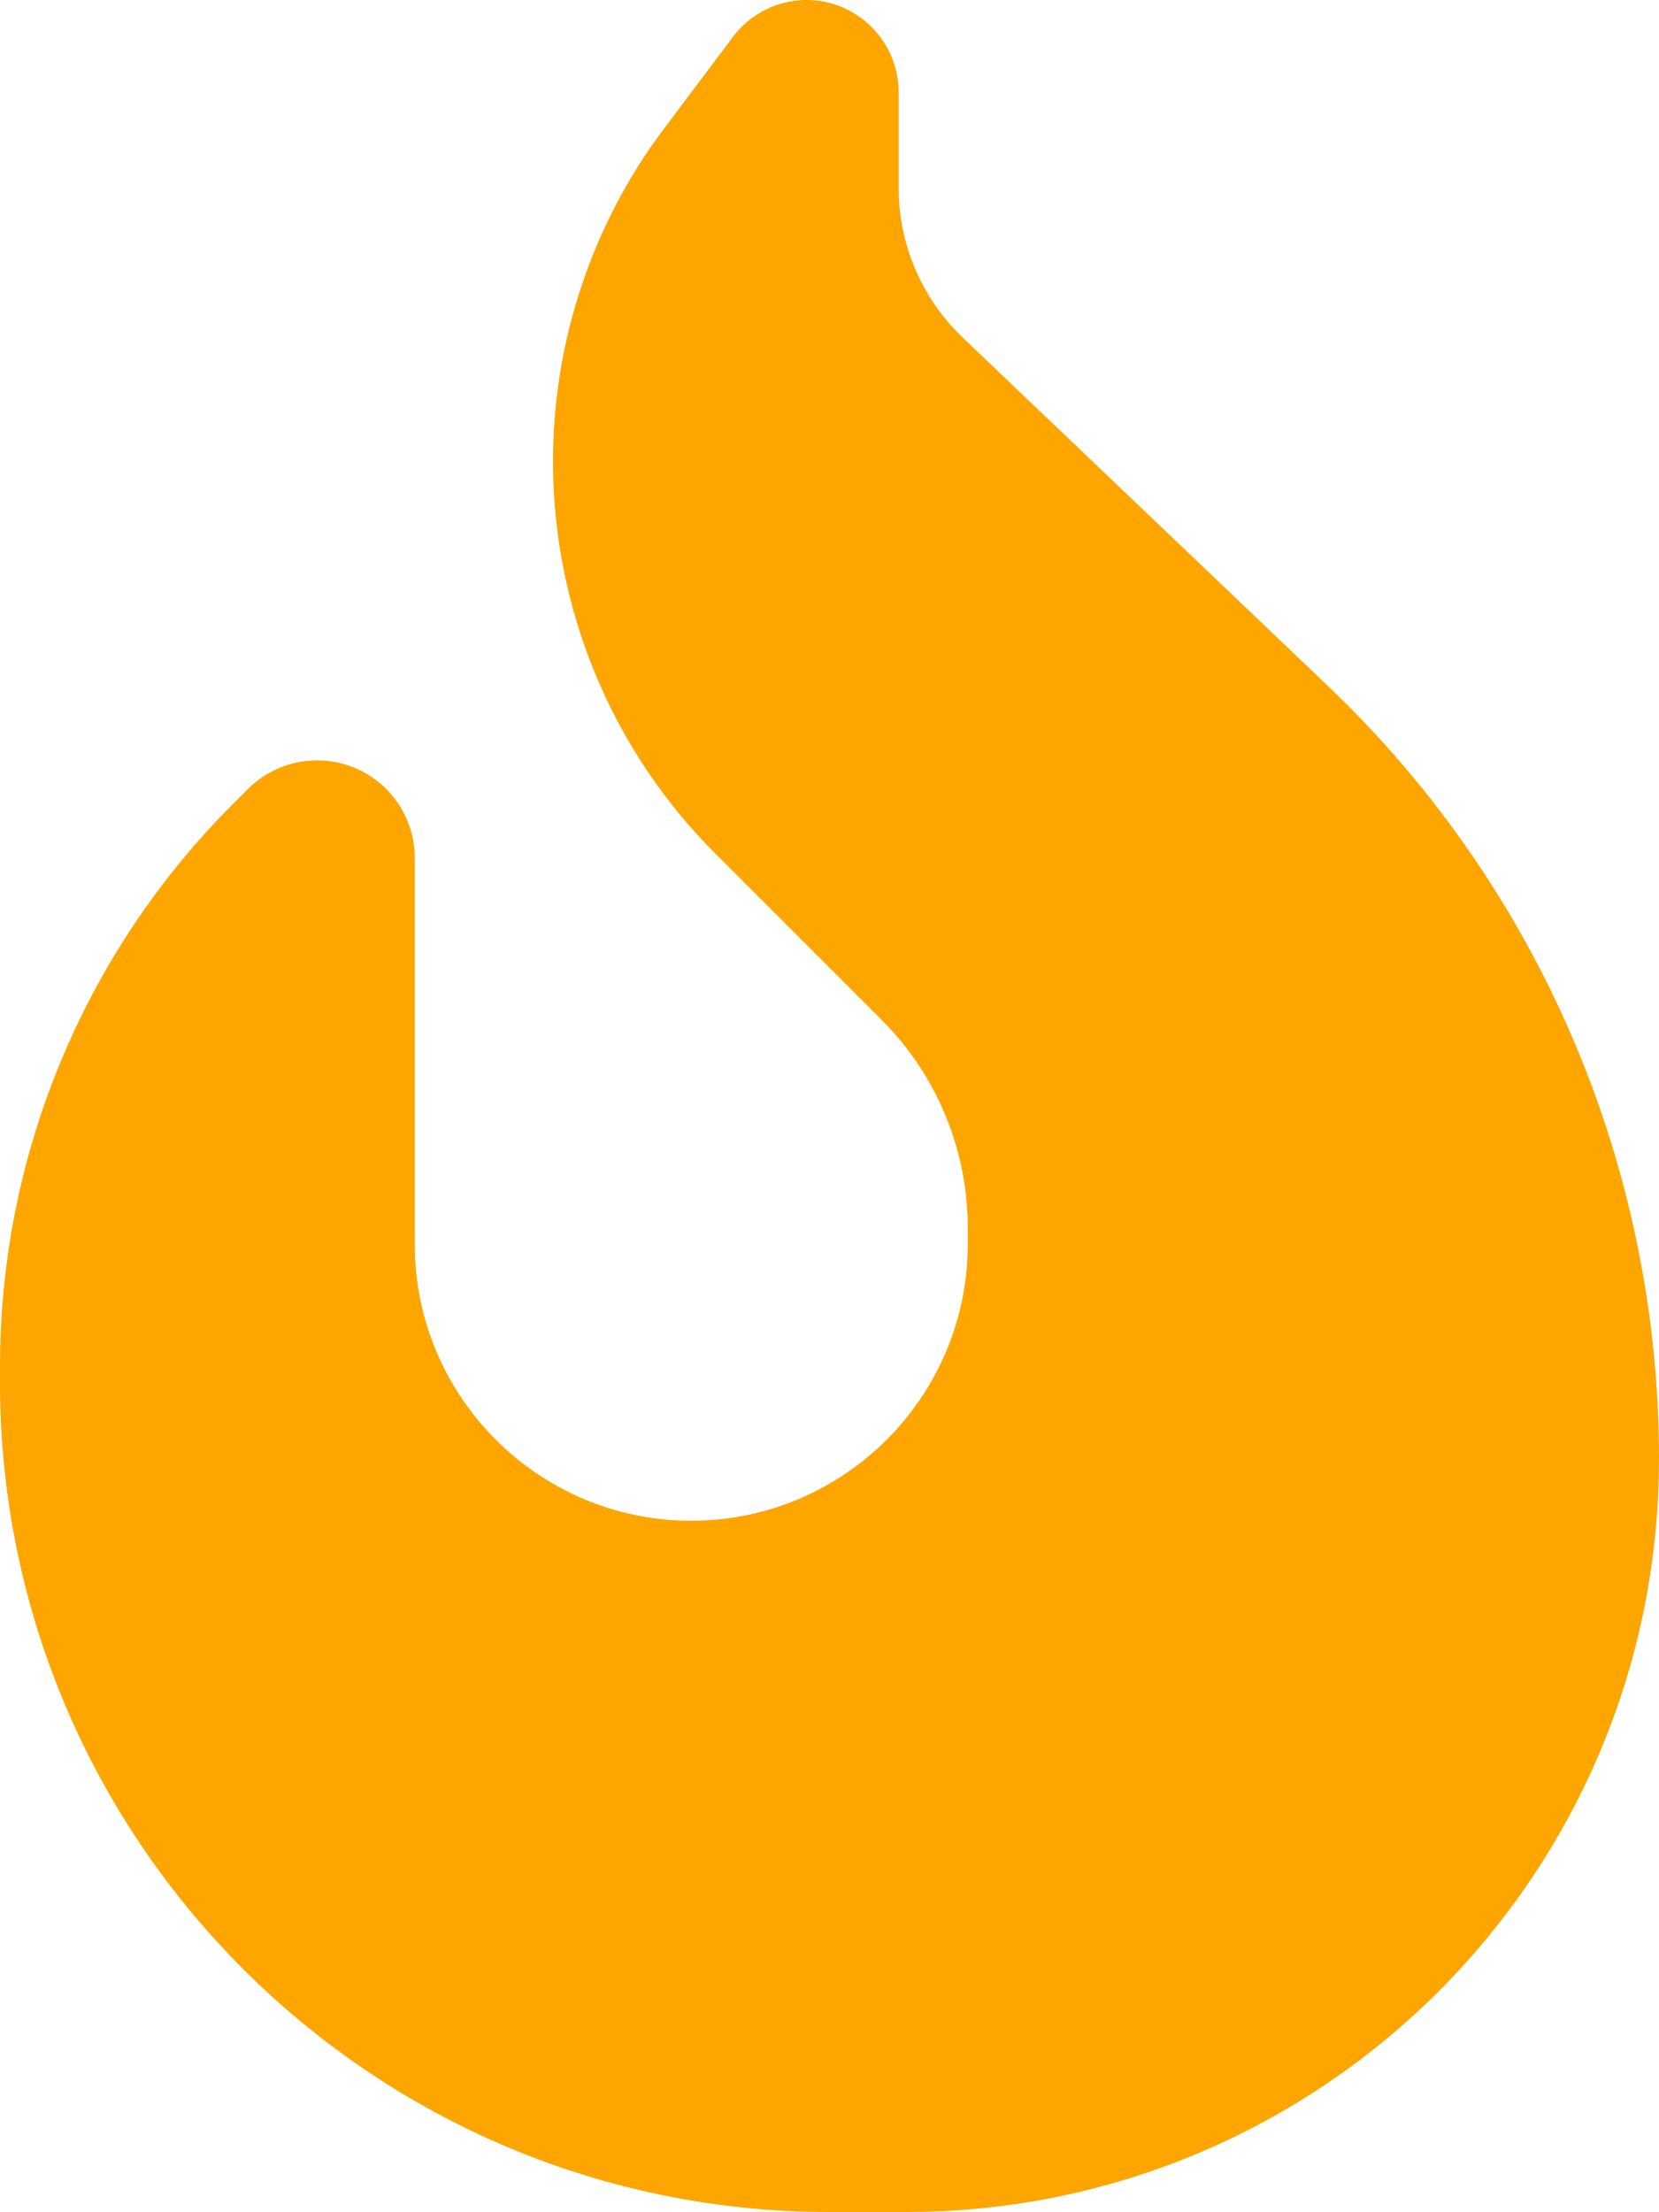
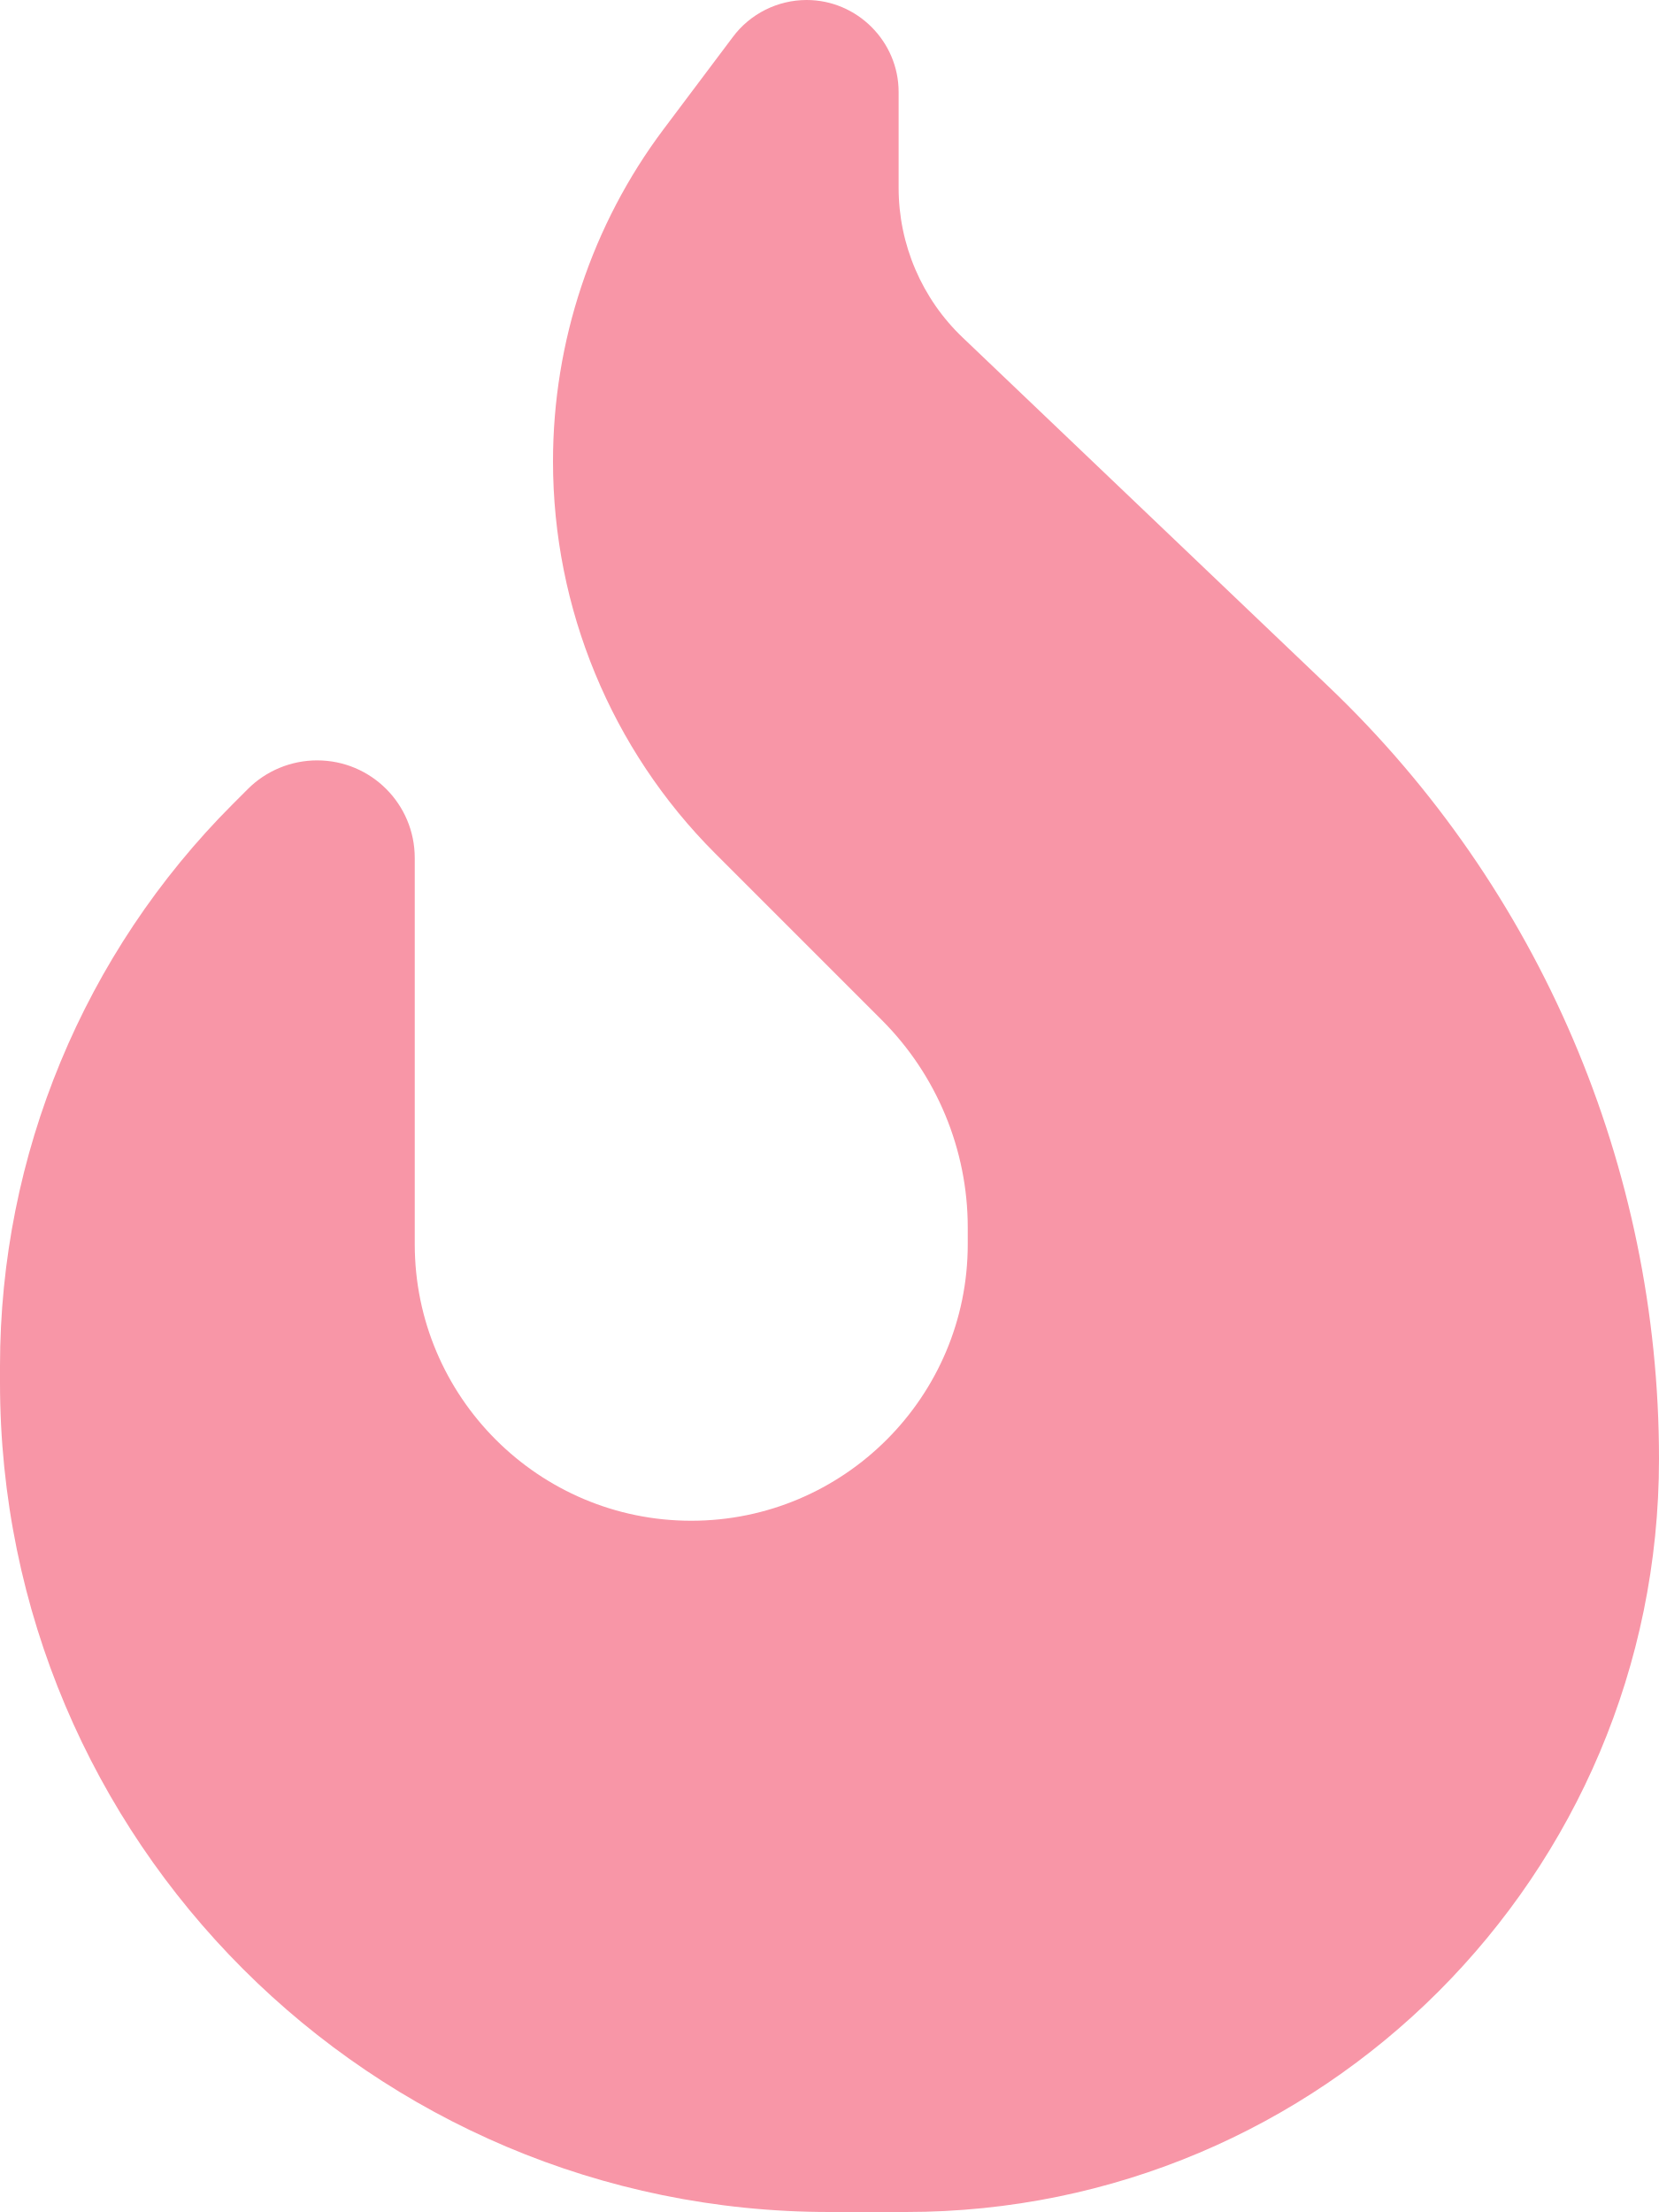
- <svg xmlns="http://www.w3.org/2000/svg" viewBox="0 0 384 512" fill="orange">
+ <svg xmlns="http://www.w3.org/2000/svg" viewBox="0 0 384 512" fill="rgb(248, 150, 167)">
  <path d="M153.6 29.9l16-21.3C173.6 3.2 180 0 186.7 0C198.4 0 208 9.6 208 21.3V43.5c0 13.1 5.4 25.7 14.9 34.7L307.6 159C356.4 205.6 384 270.2 384 337.7C384 434 306 512 209.7 512H192C86 512 0 426 0 320v-3.8c0-48.8 19.4-95.6 53.9-130.1l3.5-3.5c4.2-4.2 10-6.6 16-6.6C85.9 176 96 186.1 96 198.6V288c0 35.3 28.7 64 64 64s64-28.7 64-64v-3.9c0-18-7.2-35.3-19.9-48l-38.6-38.6c-24-24-37.5-56.7-37.5-90.7c0-27.7 9-54.8 25.6-76.9z" />
</svg>
